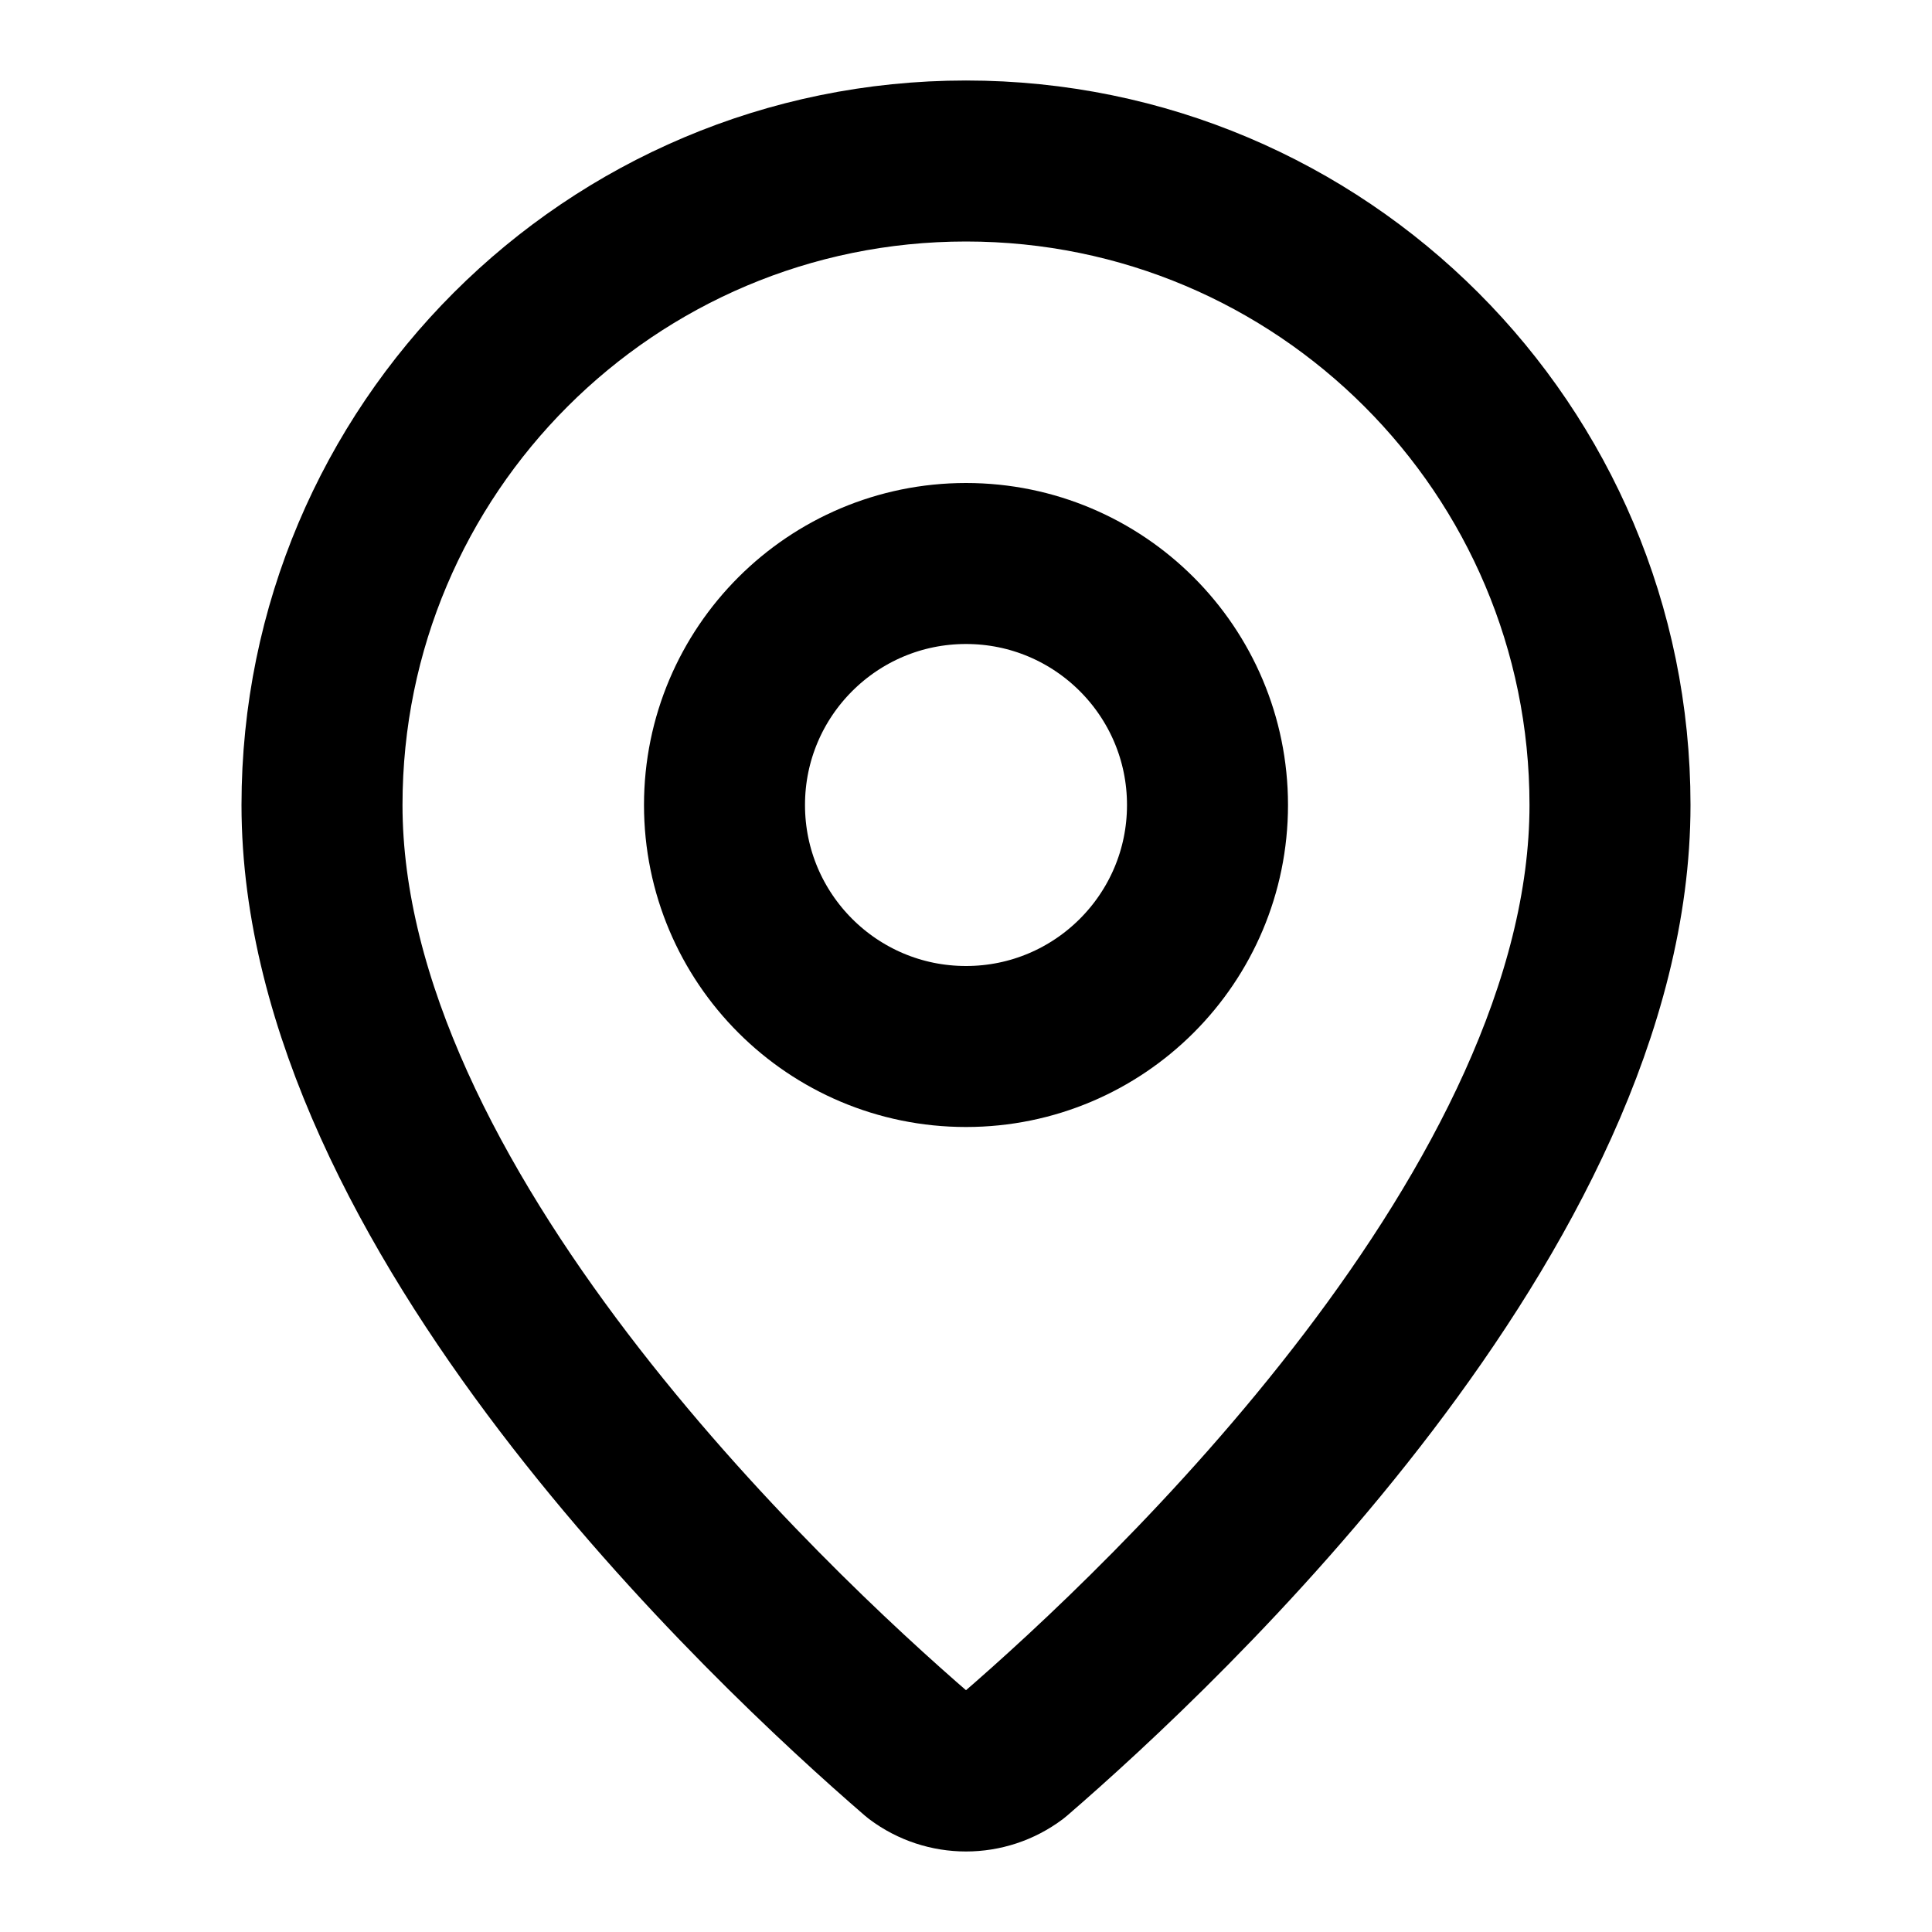
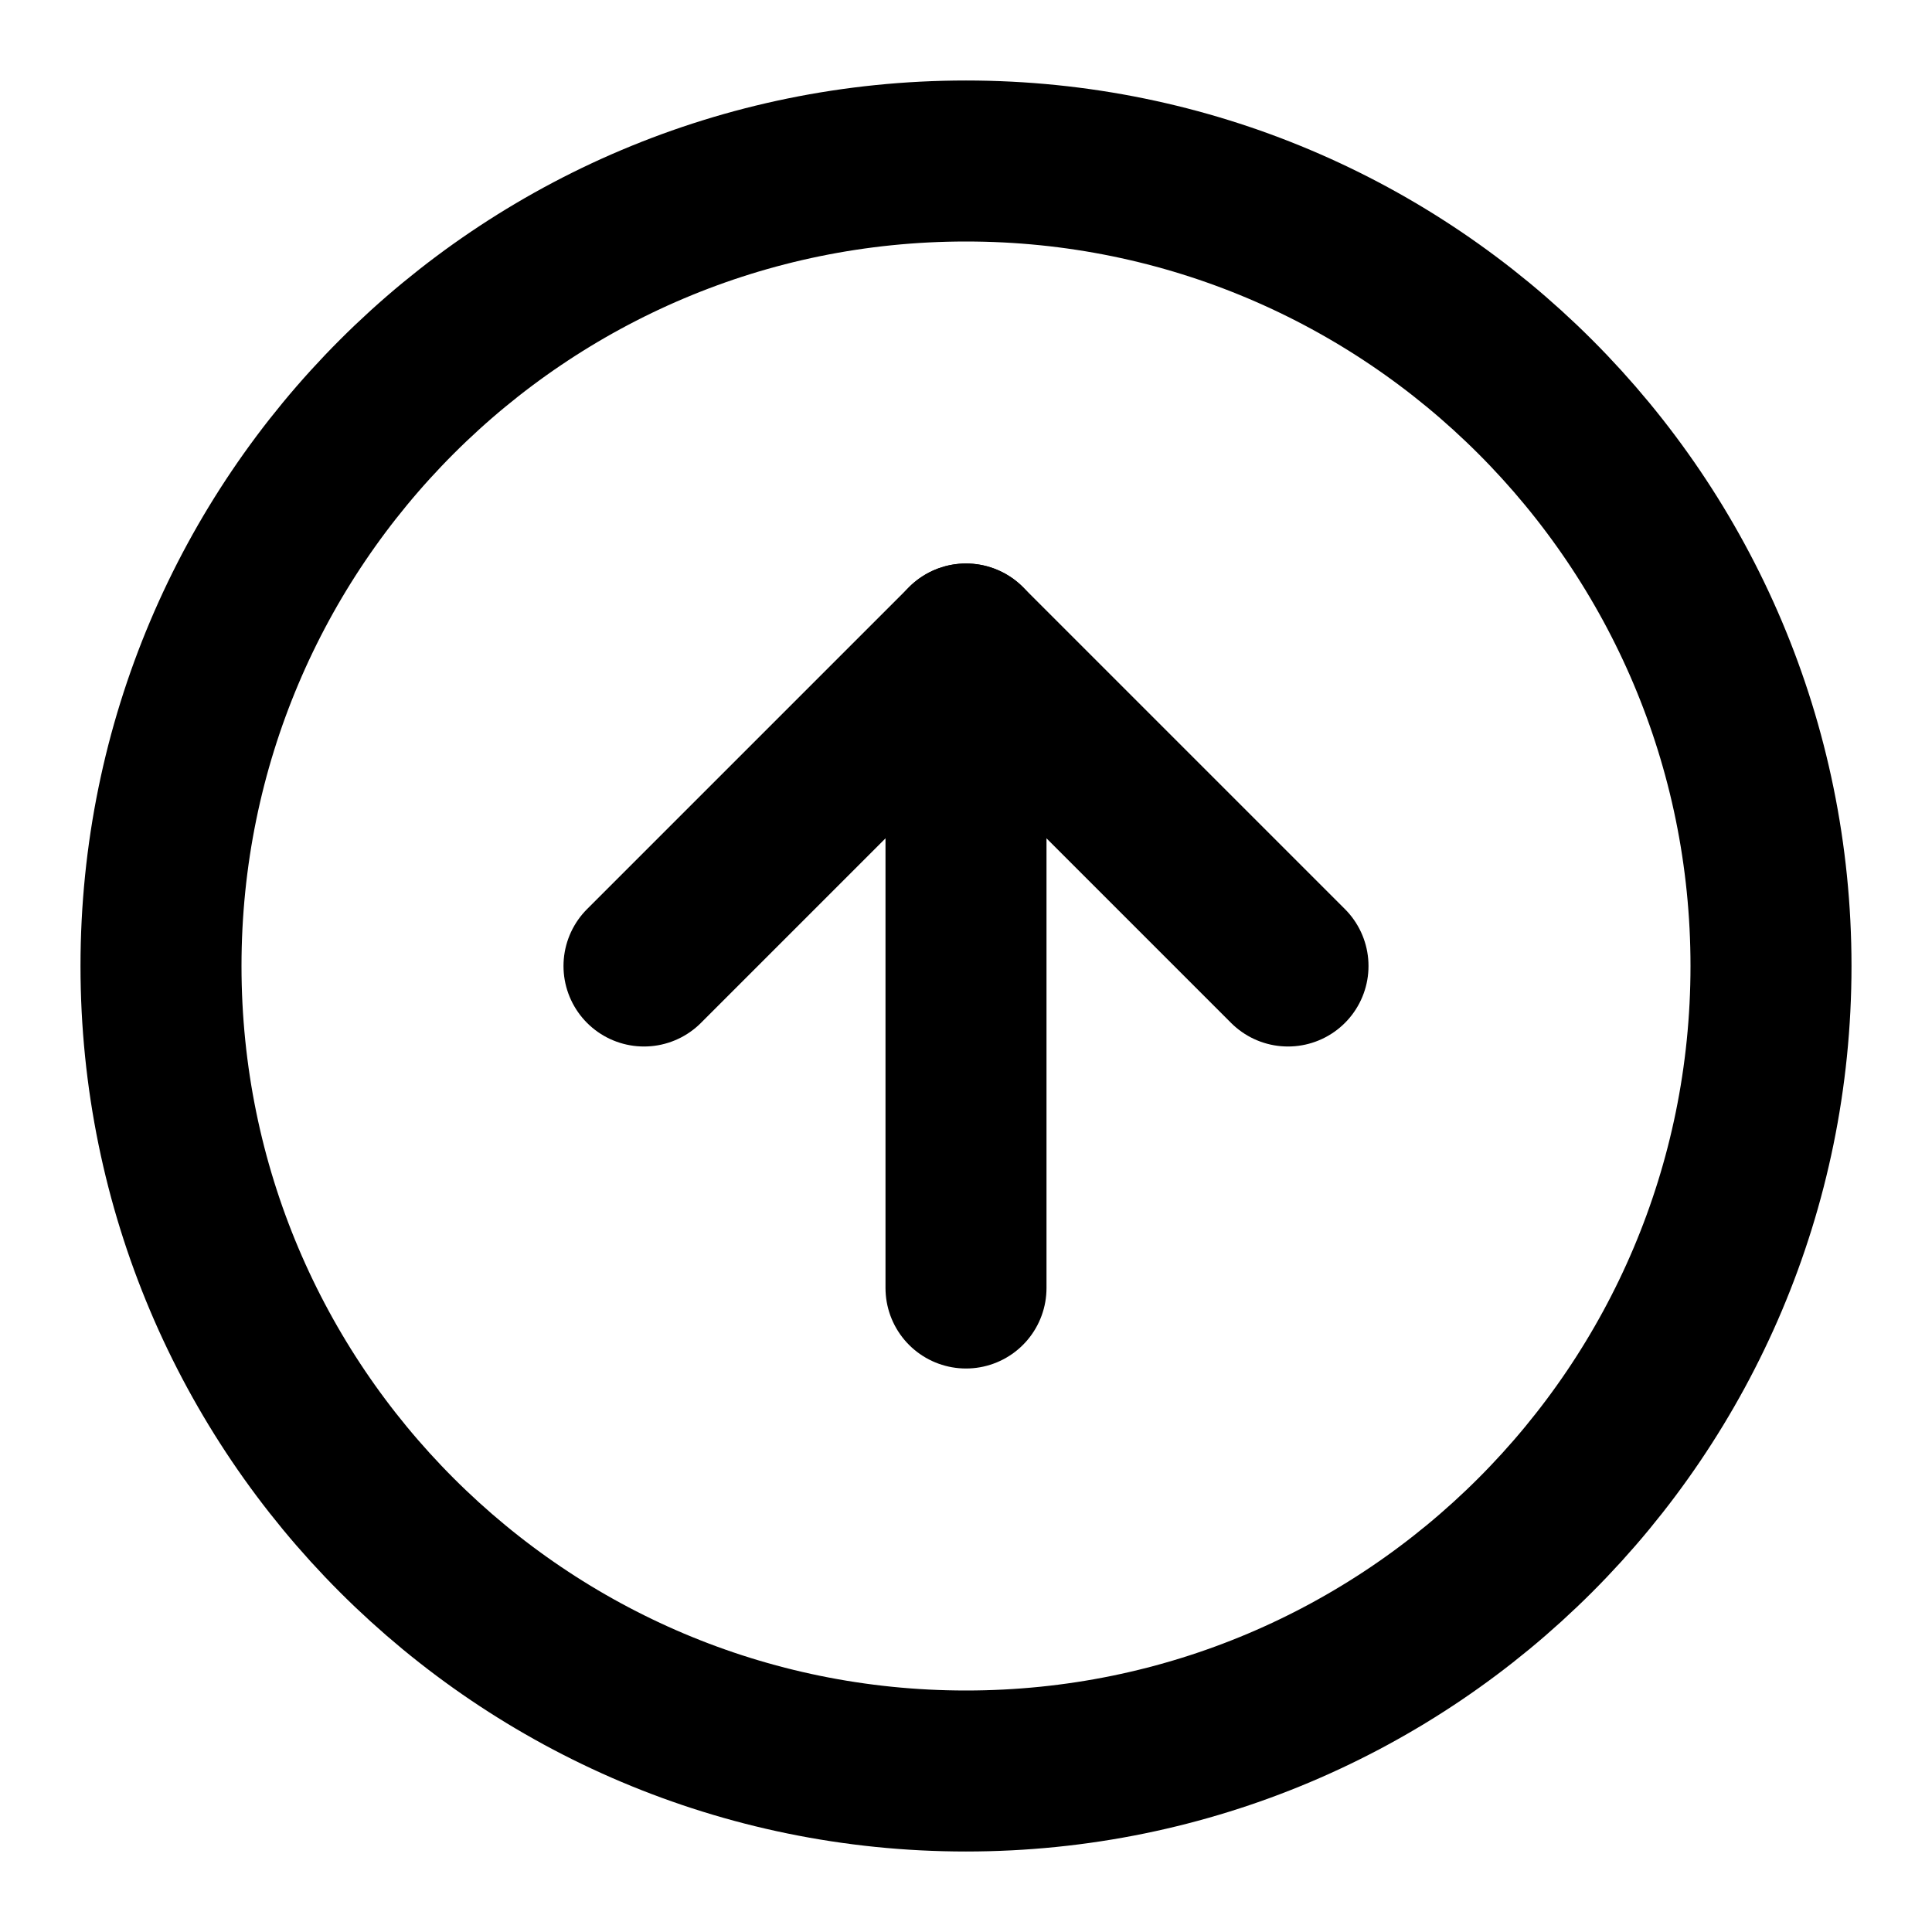
- <svg xmlns="http://www.w3.org/2000/svg" class="lucide lucide-map-pin" width="24" height="24" viewBox="0 0 24 24" fill="none" stroke="currentColor" stroke-width="2" stroke-linecap="round" stroke-linejoin="round">
-   <path d="M20 10c0 4.993-5.539 10.193-7.399 11.799a1 1 0 0 1-1.202 0C9.539 20.193 4 14.993 4 10a8 8 0 0 1 16 0" />
-   <circle cx="12" cy="10" r="3" />
+ <svg xmlns="http://www.w3.org/2000/svg" class="lucide lucide-circle-arrow-up" width="24" height="24" viewBox="0 0 24 24" fill="none" stroke="currentColor" stroke-width="2" stroke-linecap="round" stroke-linejoin="round">
+   <circle cx="12" cy="12" r="10" />
+   <path d="m16 12-4-4-4 4" />
+   <path d="M12 16V8" />
</svg>
